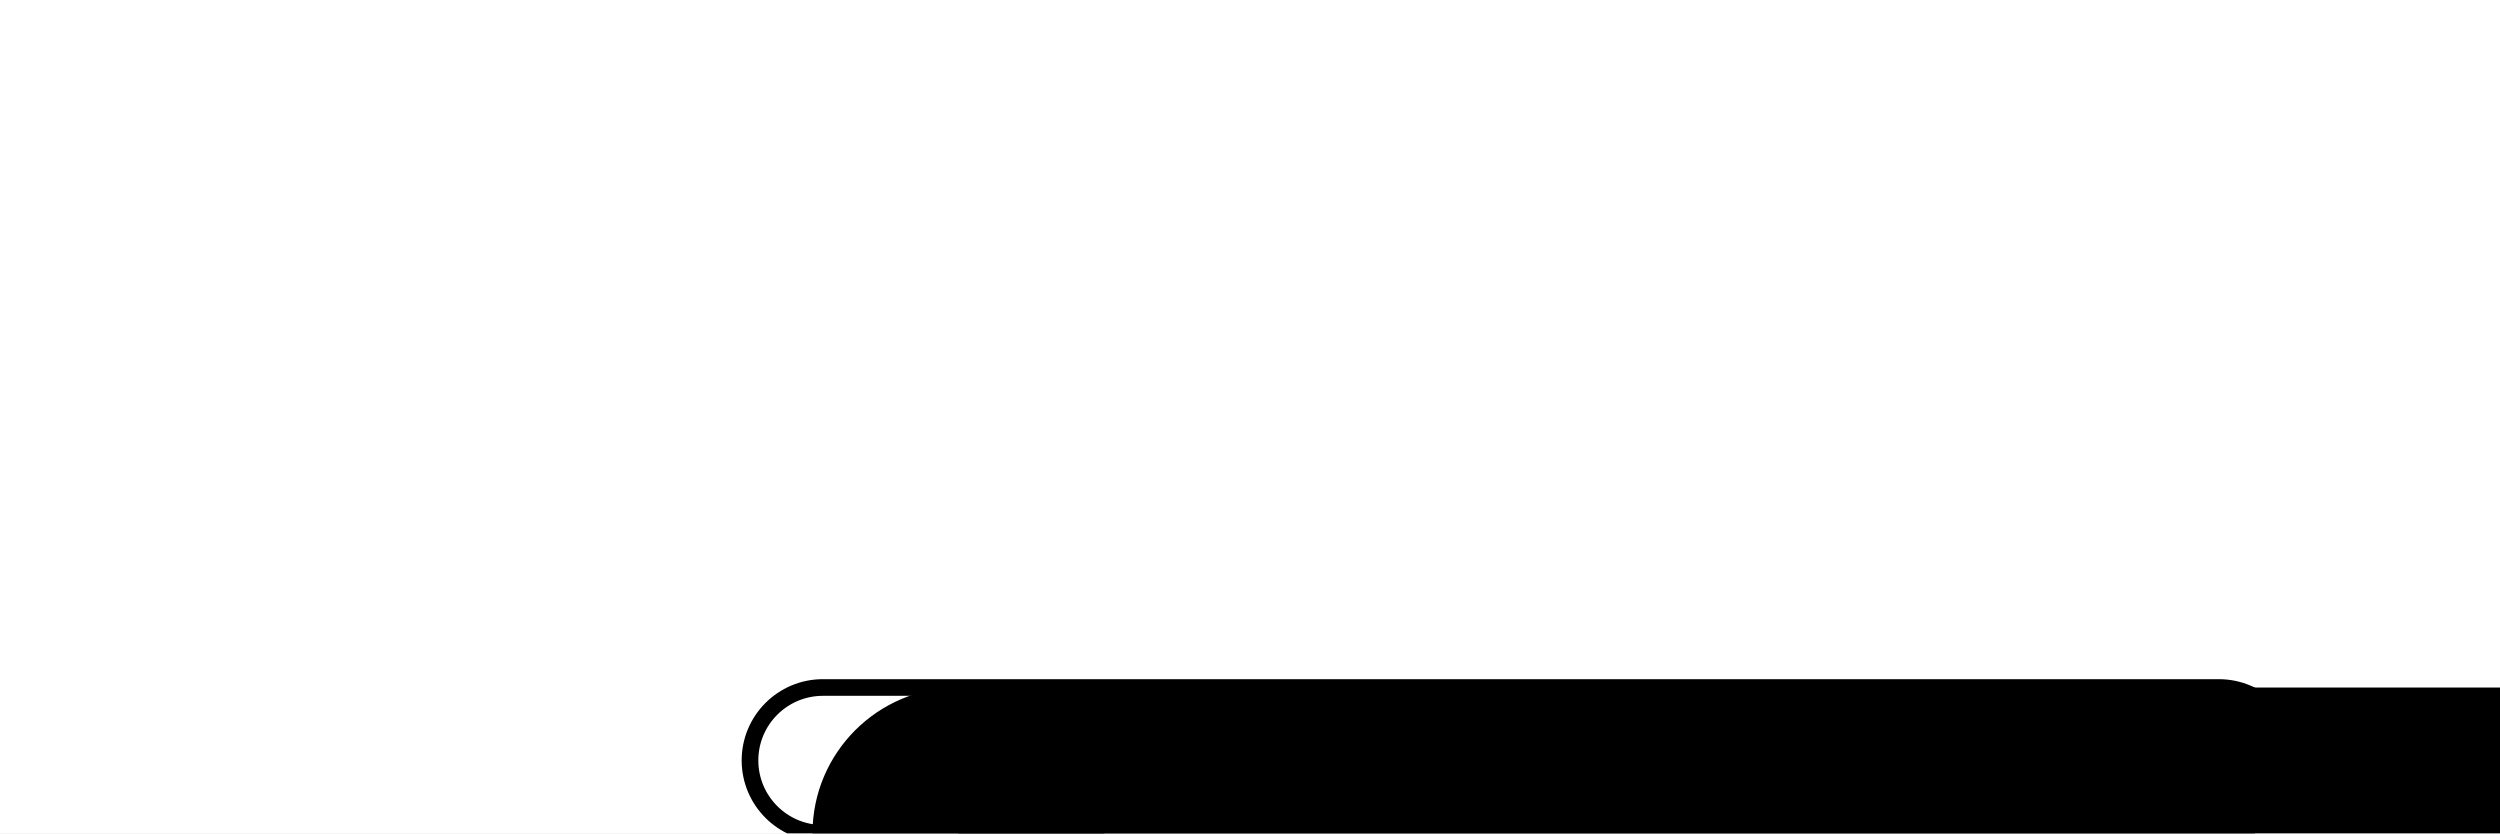
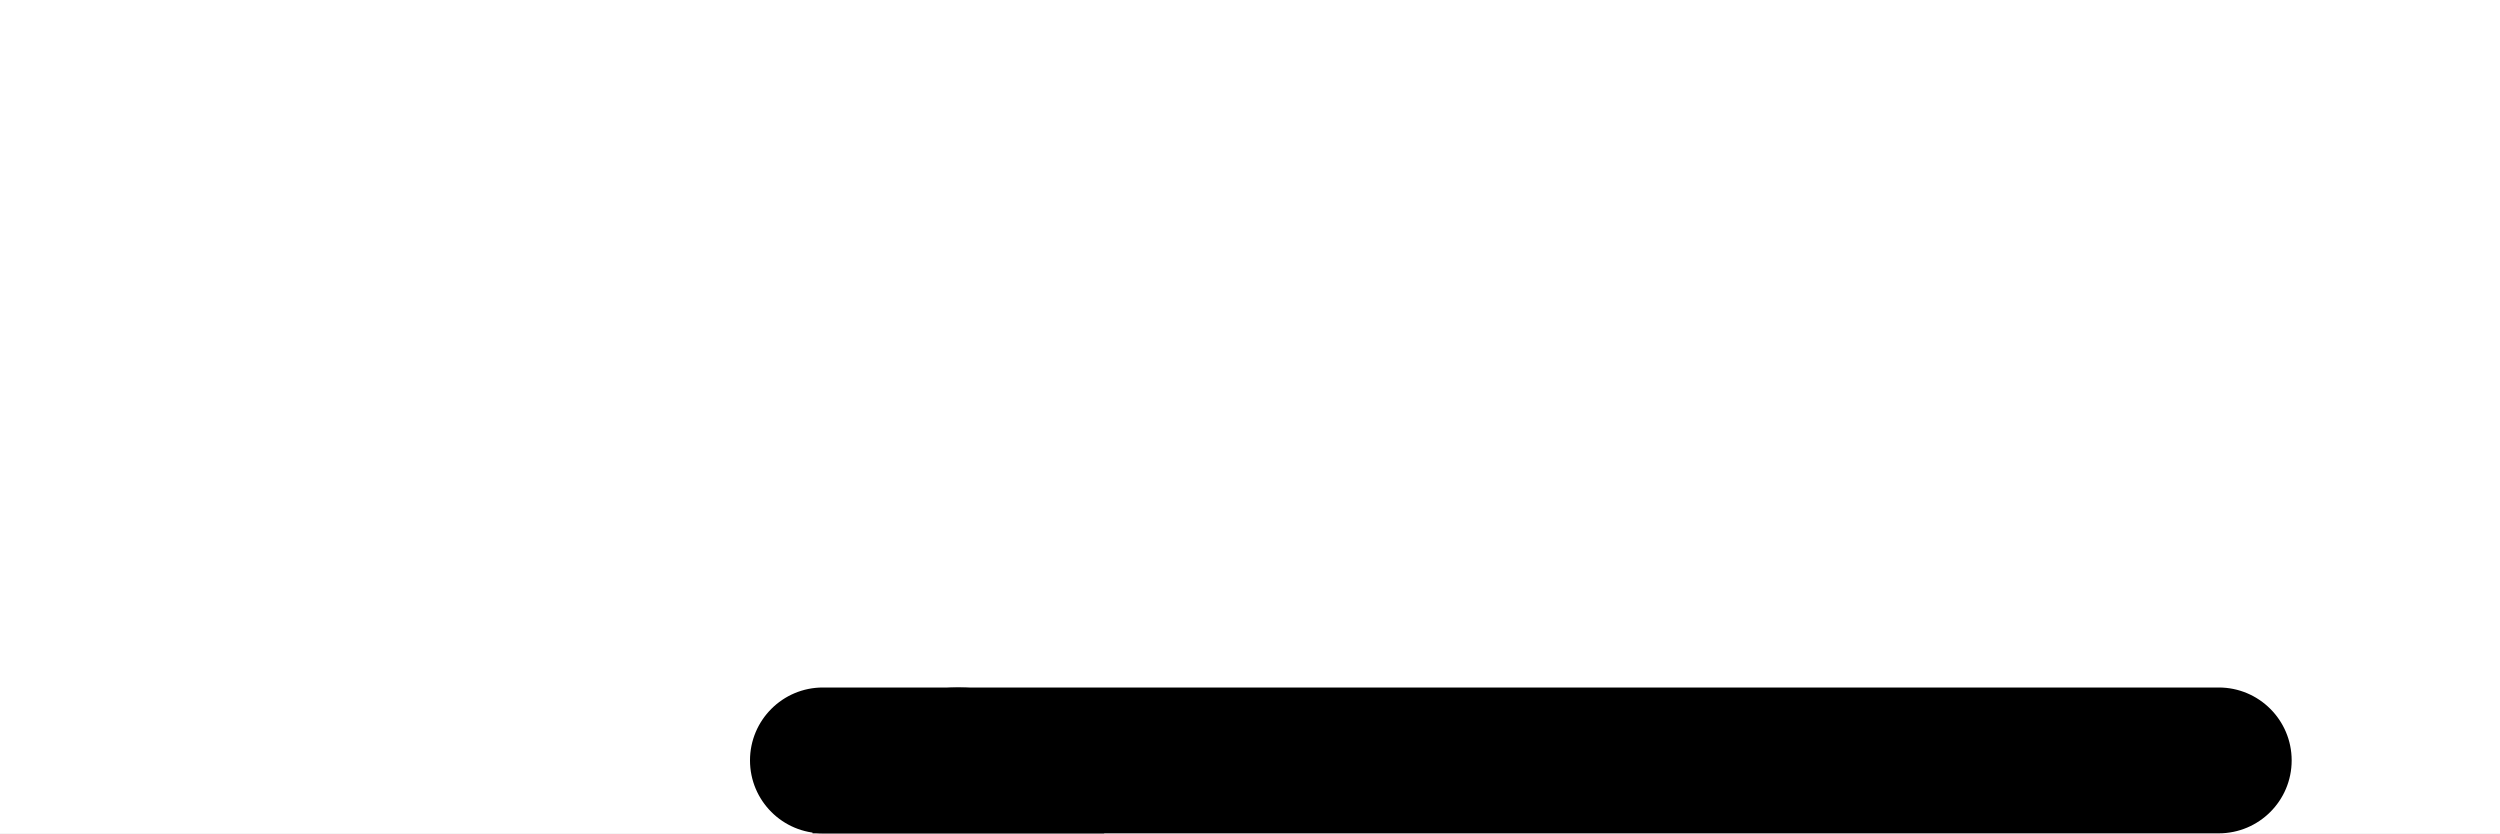
<svg xmlns="http://www.w3.org/2000/svg" viewBox="0 0 600 200" preserveAspectRatio="xMaxYMax slice" style="width: 100%; height: 200px; display: block;">
  <rect width="100%" height="100%" fill="white" />
  <g transform="translate(180, 165)">
-     <rect x="0" y="0" width="370" height="35" rx="17.5" fill="none" stroke="black" stroke-width="4" />
-     <rect x="50" y="0" width="370" height="35" fill="black" />
+     <rect x="0" y="0" width="370" height="35" rx="17.5" fill="black" />
    <circle cx="50" cy="35" r="35" fill="black" />
  </g>
</svg>
